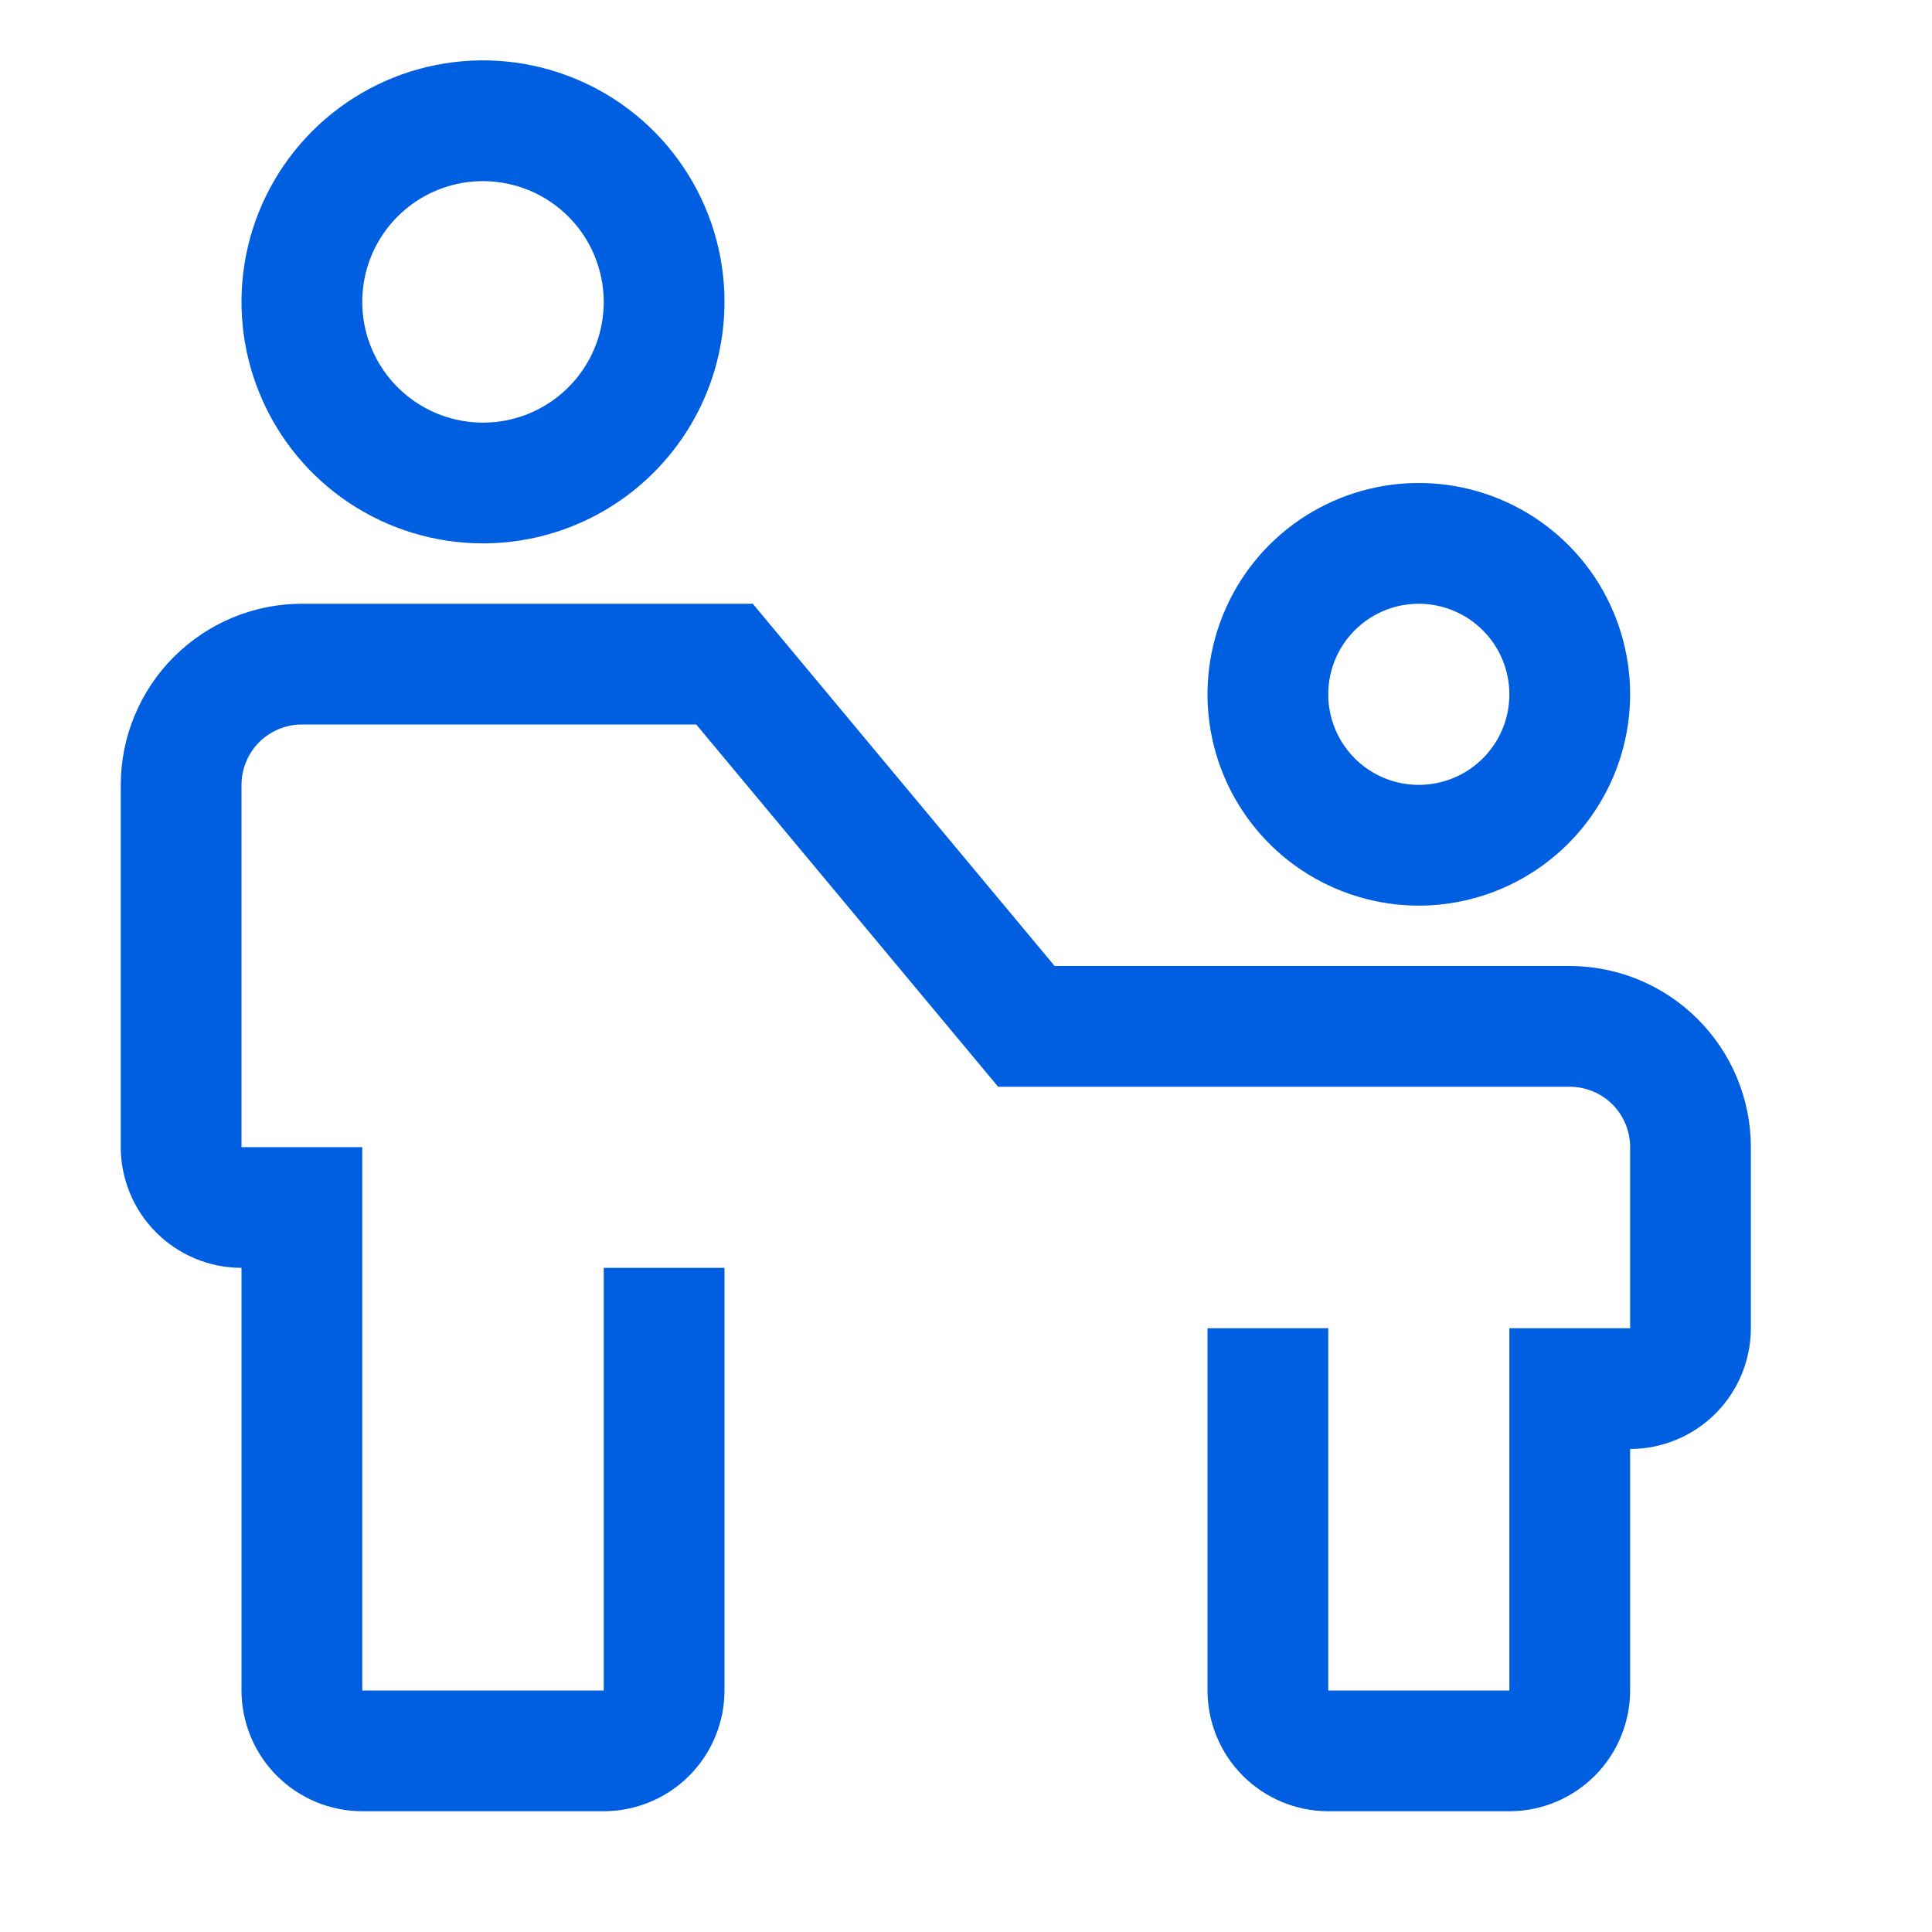
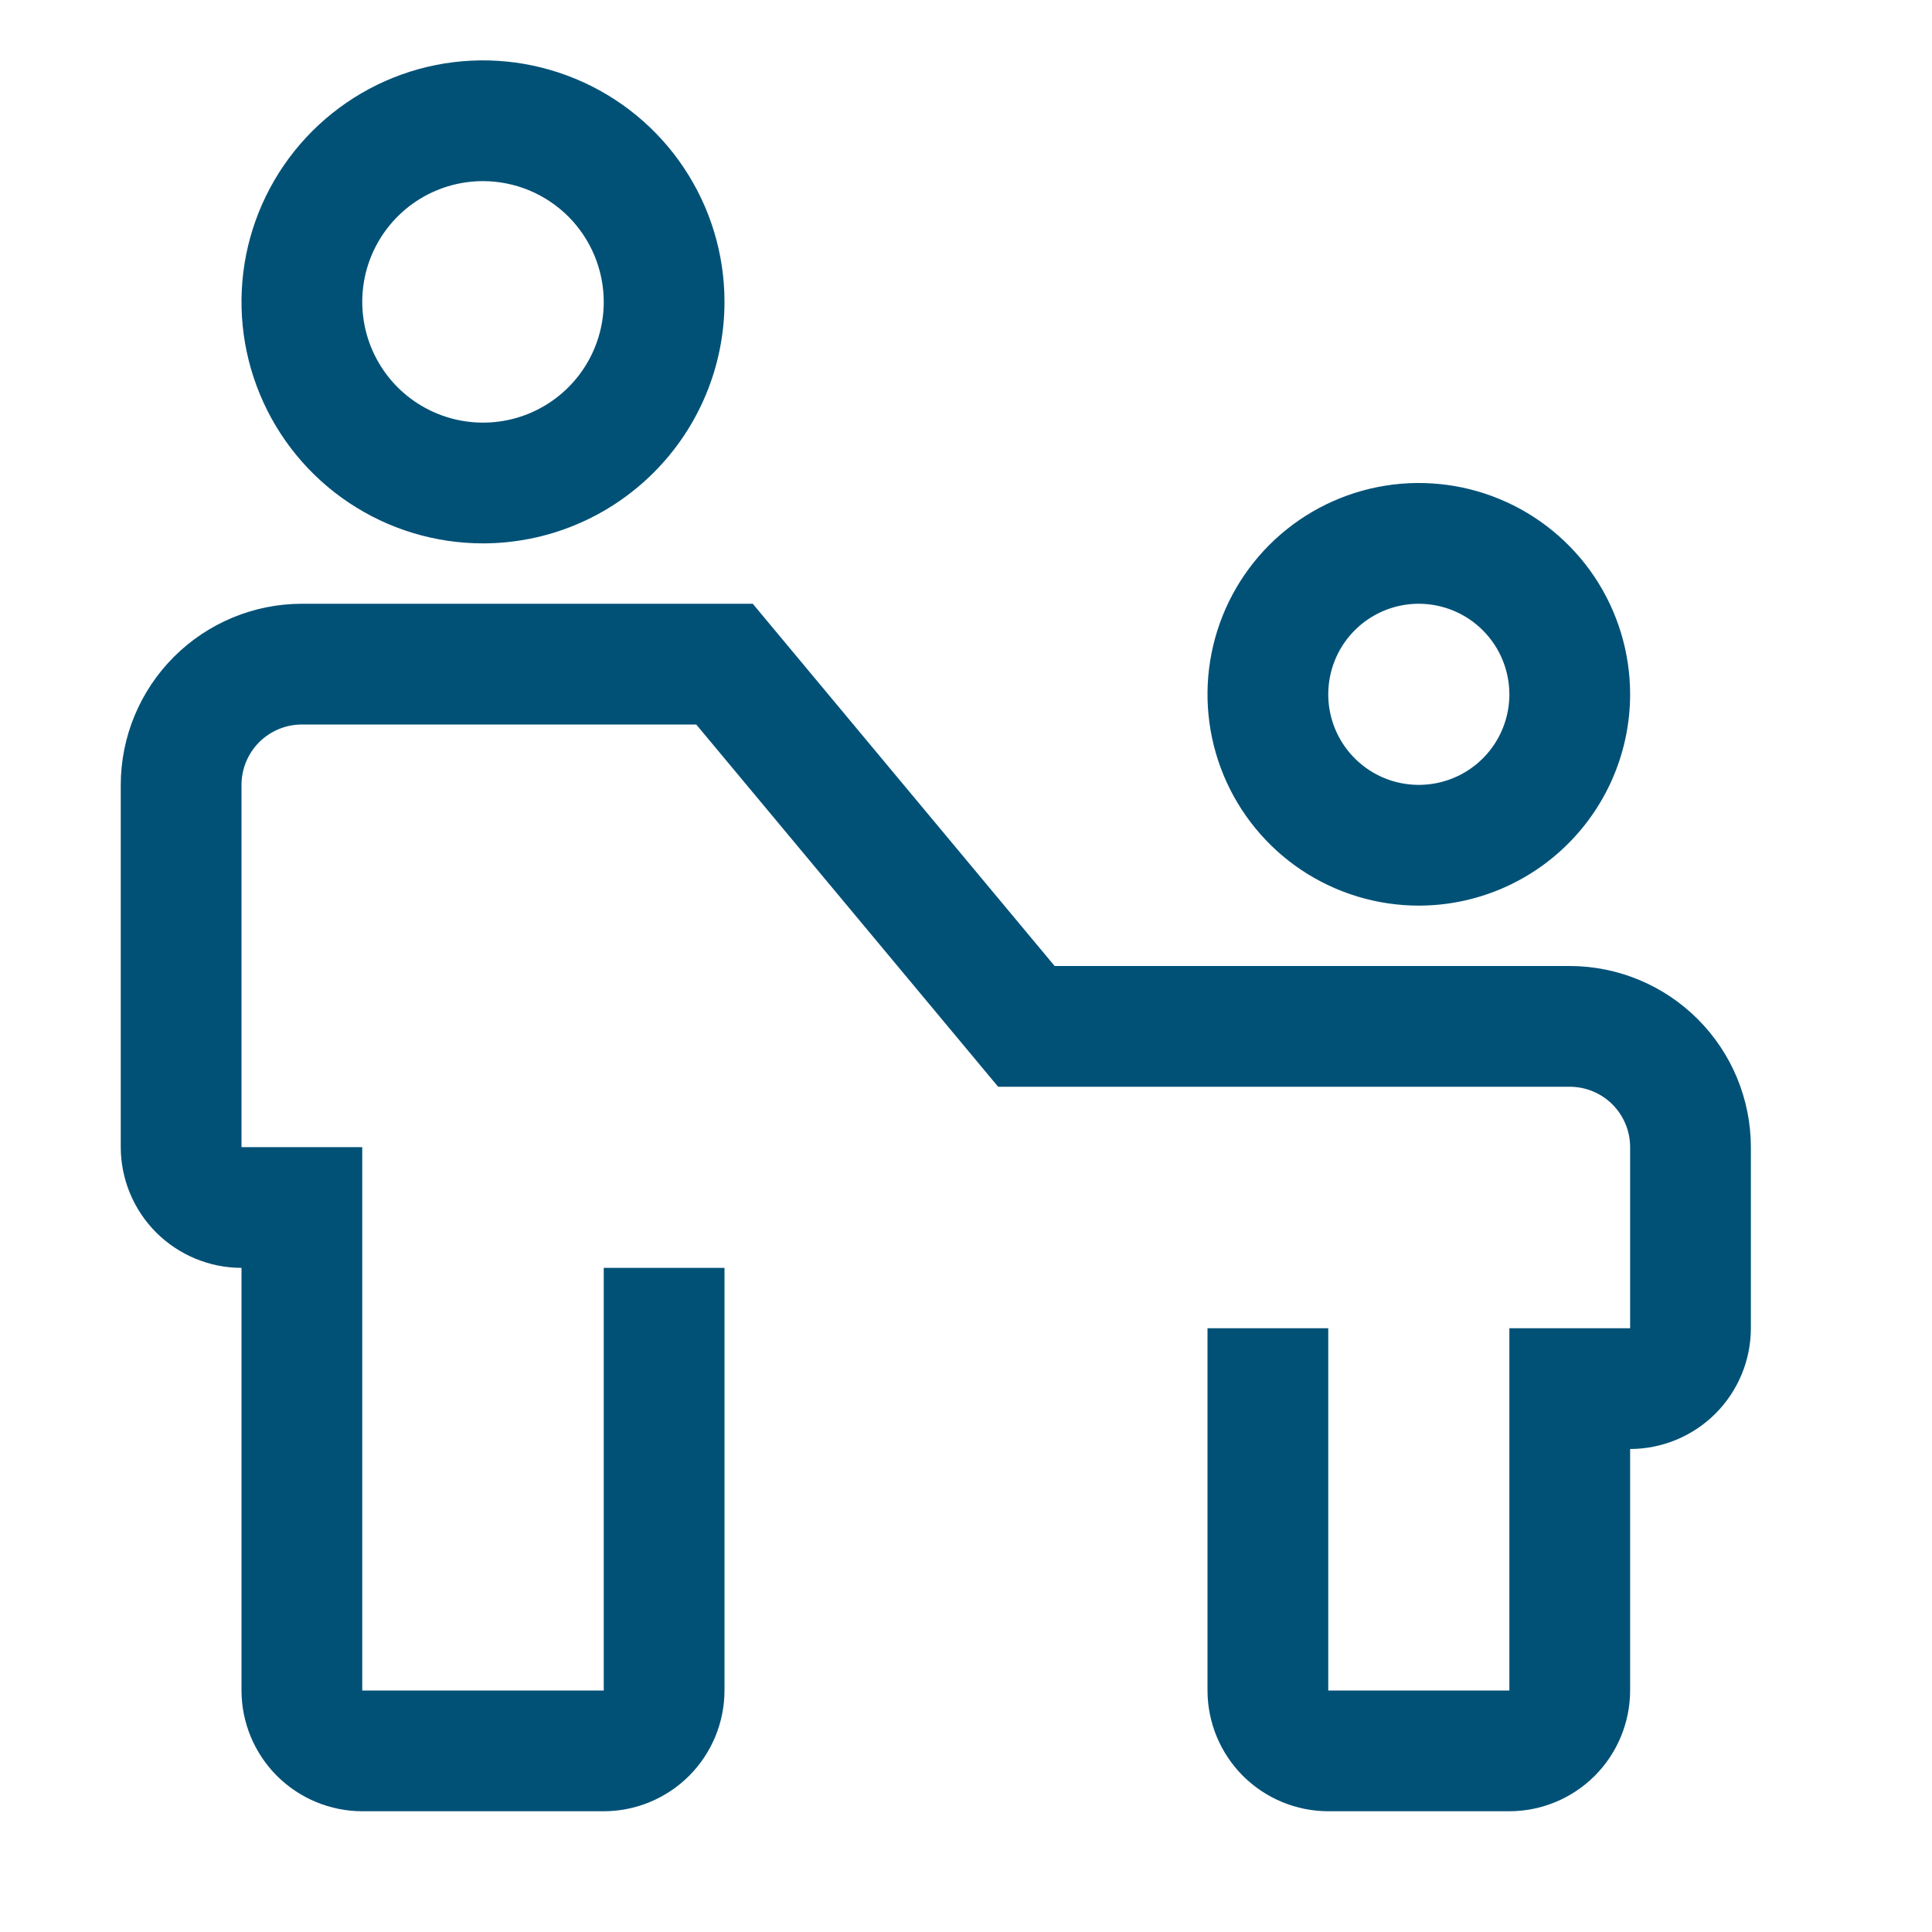
<svg xmlns="http://www.w3.org/2000/svg" width="40" height="40" viewBox="0 0 40 40" fill="none">
-   <path d="M21.835 20H32.5C33.494 20.001 34.447 20.397 35.15 21.1C35.853 21.803 36.249 22.756 36.25 23.75V27.5C36.249 28.163 35.985 28.798 35.517 29.267C35.048 29.735 34.413 29.999 33.75 30V35C33.749 35.663 33.485 36.298 33.017 36.767C32.548 37.235 31.913 37.499 31.25 37.5H27.5C26.837 37.499 26.202 37.235 25.733 36.767C25.265 36.298 25.001 35.663 25 35V27.5H27.5V35H31.25V27.5H33.75V23.75C33.75 23.419 33.618 23.101 33.384 22.866C33.149 22.632 32.831 22.5 32.5 22.5H20.665L14.415 15H6.25C5.919 15 5.601 15.132 5.366 15.366C5.132 15.601 5 15.919 5 16.25V23.75H7.5V35H12.5V26.25H15V35C14.999 35.663 14.735 36.298 14.267 36.767C13.798 37.235 13.163 37.499 12.5 37.5H7.5C6.837 37.499 6.202 37.235 5.733 36.767C5.265 36.298 5.001 35.663 5 35V26.25C4.337 26.249 3.702 25.985 3.233 25.517C2.765 25.048 2.501 24.413 2.5 23.75V16.25C2.501 15.256 2.897 14.303 3.6 13.6C4.303 12.897 5.256 12.501 6.25 12.5H15.585L21.835 20ZM28.521 10.084C29.37 9.915 30.25 10.002 31.049 10.333C31.848 10.664 32.532 11.225 33.013 11.944C33.493 12.664 33.75 13.51 33.75 14.375C33.749 15.535 33.287 16.647 32.467 17.467C31.647 18.287 30.535 18.749 29.375 18.75C28.51 18.75 27.664 18.493 26.944 18.013C26.225 17.532 25.664 16.848 25.333 16.049C25.002 15.249 24.915 14.37 25.084 13.521C25.253 12.673 25.669 11.893 26.281 11.281C26.893 10.669 27.673 10.253 28.521 10.084ZM29.375 12.5C29.004 12.5 28.641 12.61 28.333 12.816C28.025 13.022 27.784 13.315 27.643 13.657C27.501 14 27.464 14.377 27.536 14.741C27.608 15.105 27.787 15.439 28.049 15.701C28.311 15.963 28.645 16.142 29.009 16.214C29.372 16.286 29.75 16.249 30.093 16.107C30.435 15.966 30.728 15.725 30.934 15.417C31.14 15.109 31.25 14.746 31.25 14.375C31.249 13.878 31.052 13.401 30.7 13.05C30.349 12.698 29.872 12.501 29.375 12.5ZM9.024 1.346C9.994 1.153 10.999 1.252 11.913 1.631C12.827 2.009 13.608 2.65 14.157 3.472C14.707 4.294 15 5.261 15 6.25C14.999 7.576 14.472 8.847 13.534 9.784C12.597 10.722 11.326 11.249 10 11.25C9.011 11.25 8.044 10.957 7.222 10.407C6.4 9.858 5.759 9.077 5.381 8.163C5.002 7.25 4.903 6.244 5.096 5.274C5.289 4.305 5.766 3.414 6.465 2.715C7.164 2.016 8.055 1.539 9.024 1.346ZM10 3.75C9.506 3.75 9.022 3.896 8.611 4.171C8.2 4.446 7.88 4.836 7.69 5.293C7.501 5.75 7.452 6.252 7.548 6.737C7.644 7.222 7.883 7.668 8.232 8.018C8.582 8.367 9.028 8.606 9.513 8.702C9.998 8.798 10.5 8.749 10.957 8.56C11.414 8.37 11.805 8.05 12.079 7.639C12.354 7.228 12.5 6.744 12.5 6.25C12.499 5.587 12.235 4.952 11.767 4.483C11.298 4.015 10.663 3.751 10 3.75Z" fill="#005EE0" />
+   <path d="M21.835 20H32.5C33.494 20.001 34.447 20.397 35.15 21.1C35.853 21.803 36.249 22.756 36.25 23.75V27.5C36.249 28.163 35.985 28.798 35.517 29.267C35.048 29.735 34.413 29.999 33.75 30V35C33.749 35.663 33.485 36.298 33.017 36.767C32.548 37.235 31.913 37.499 31.25 37.5H27.5C26.837 37.499 26.202 37.235 25.733 36.767C25.265 36.298 25.001 35.663 25 35V27.5H27.5V35H31.25V27.5H33.75V23.75C33.75 23.419 33.618 23.101 33.384 22.866C33.149 22.632 32.831 22.5 32.5 22.5H20.665L14.415 15H6.25C5.919 15 5.601 15.132 5.366 15.366C5.132 15.601 5 15.919 5 16.25V23.75H7.5V35H12.5V26.25H15V35C14.999 35.663 14.735 36.298 14.267 36.767C13.798 37.235 13.163 37.499 12.5 37.5H7.5C6.837 37.499 6.202 37.235 5.733 36.767C5.265 36.298 5.001 35.663 5 35V26.25C4.337 26.249 3.702 25.985 3.233 25.517C2.765 25.048 2.501 24.413 2.5 23.75V16.25C2.501 15.256 2.897 14.303 3.6 13.6C4.303 12.897 5.256 12.501 6.25 12.5H15.585L21.835 20ZM28.521 10.084C29.37 9.915 30.25 10.002 31.049 10.333C31.848 10.664 32.532 11.225 33.013 11.944C33.493 12.664 33.75 13.51 33.75 14.375C33.749 15.535 33.287 16.647 32.467 17.467C31.647 18.287 30.535 18.749 29.375 18.75C28.51 18.75 27.664 18.493 26.944 18.013C26.225 17.532 25.664 16.848 25.333 16.049C25.002 15.249 24.915 14.37 25.084 13.521C25.253 12.673 25.669 11.893 26.281 11.281C26.893 10.669 27.673 10.253 28.521 10.084ZM29.375 12.5C29.004 12.5 28.641 12.61 28.333 12.816C28.025 13.022 27.784 13.315 27.643 13.657C27.501 14 27.464 14.377 27.536 14.741C27.608 15.105 27.787 15.439 28.049 15.701C28.311 15.963 28.645 16.142 29.009 16.214C29.372 16.286 29.75 16.249 30.093 16.107C30.435 15.966 30.728 15.725 30.934 15.417C31.14 15.109 31.25 14.746 31.25 14.375C31.249 13.878 31.052 13.401 30.7 13.05C30.349 12.698 29.872 12.501 29.375 12.5ZM9.024 1.346C9.994 1.153 10.999 1.252 11.913 1.631C12.827 2.009 13.608 2.65 14.157 3.472C14.707 4.294 15 5.261 15 6.25C14.999 7.576 14.472 8.847 13.534 9.784C12.597 10.722 11.326 11.249 10 11.25C9.011 11.25 8.044 10.957 7.222 10.407C6.4 9.858 5.759 9.077 5.381 8.163C5.002 7.25 4.903 6.244 5.096 5.274C5.289 4.305 5.766 3.414 6.465 2.715C7.164 2.016 8.055 1.539 9.024 1.346ZM10 3.75C9.506 3.75 9.022 3.896 8.611 4.171C8.2 4.446 7.88 4.836 7.69 5.293C7.501 5.75 7.452 6.252 7.548 6.737C7.644 7.222 7.883 7.668 8.232 8.018C8.582 8.367 9.028 8.606 9.513 8.702C9.998 8.798 10.5 8.749 10.957 8.56C11.414 8.37 11.805 8.05 12.079 7.639C12.354 7.228 12.5 6.744 12.5 6.25C12.499 5.587 12.235 4.952 11.767 4.483C11.298 4.015 10.663 3.751 10 3.75Z" fill="#015177" />
</svg>
